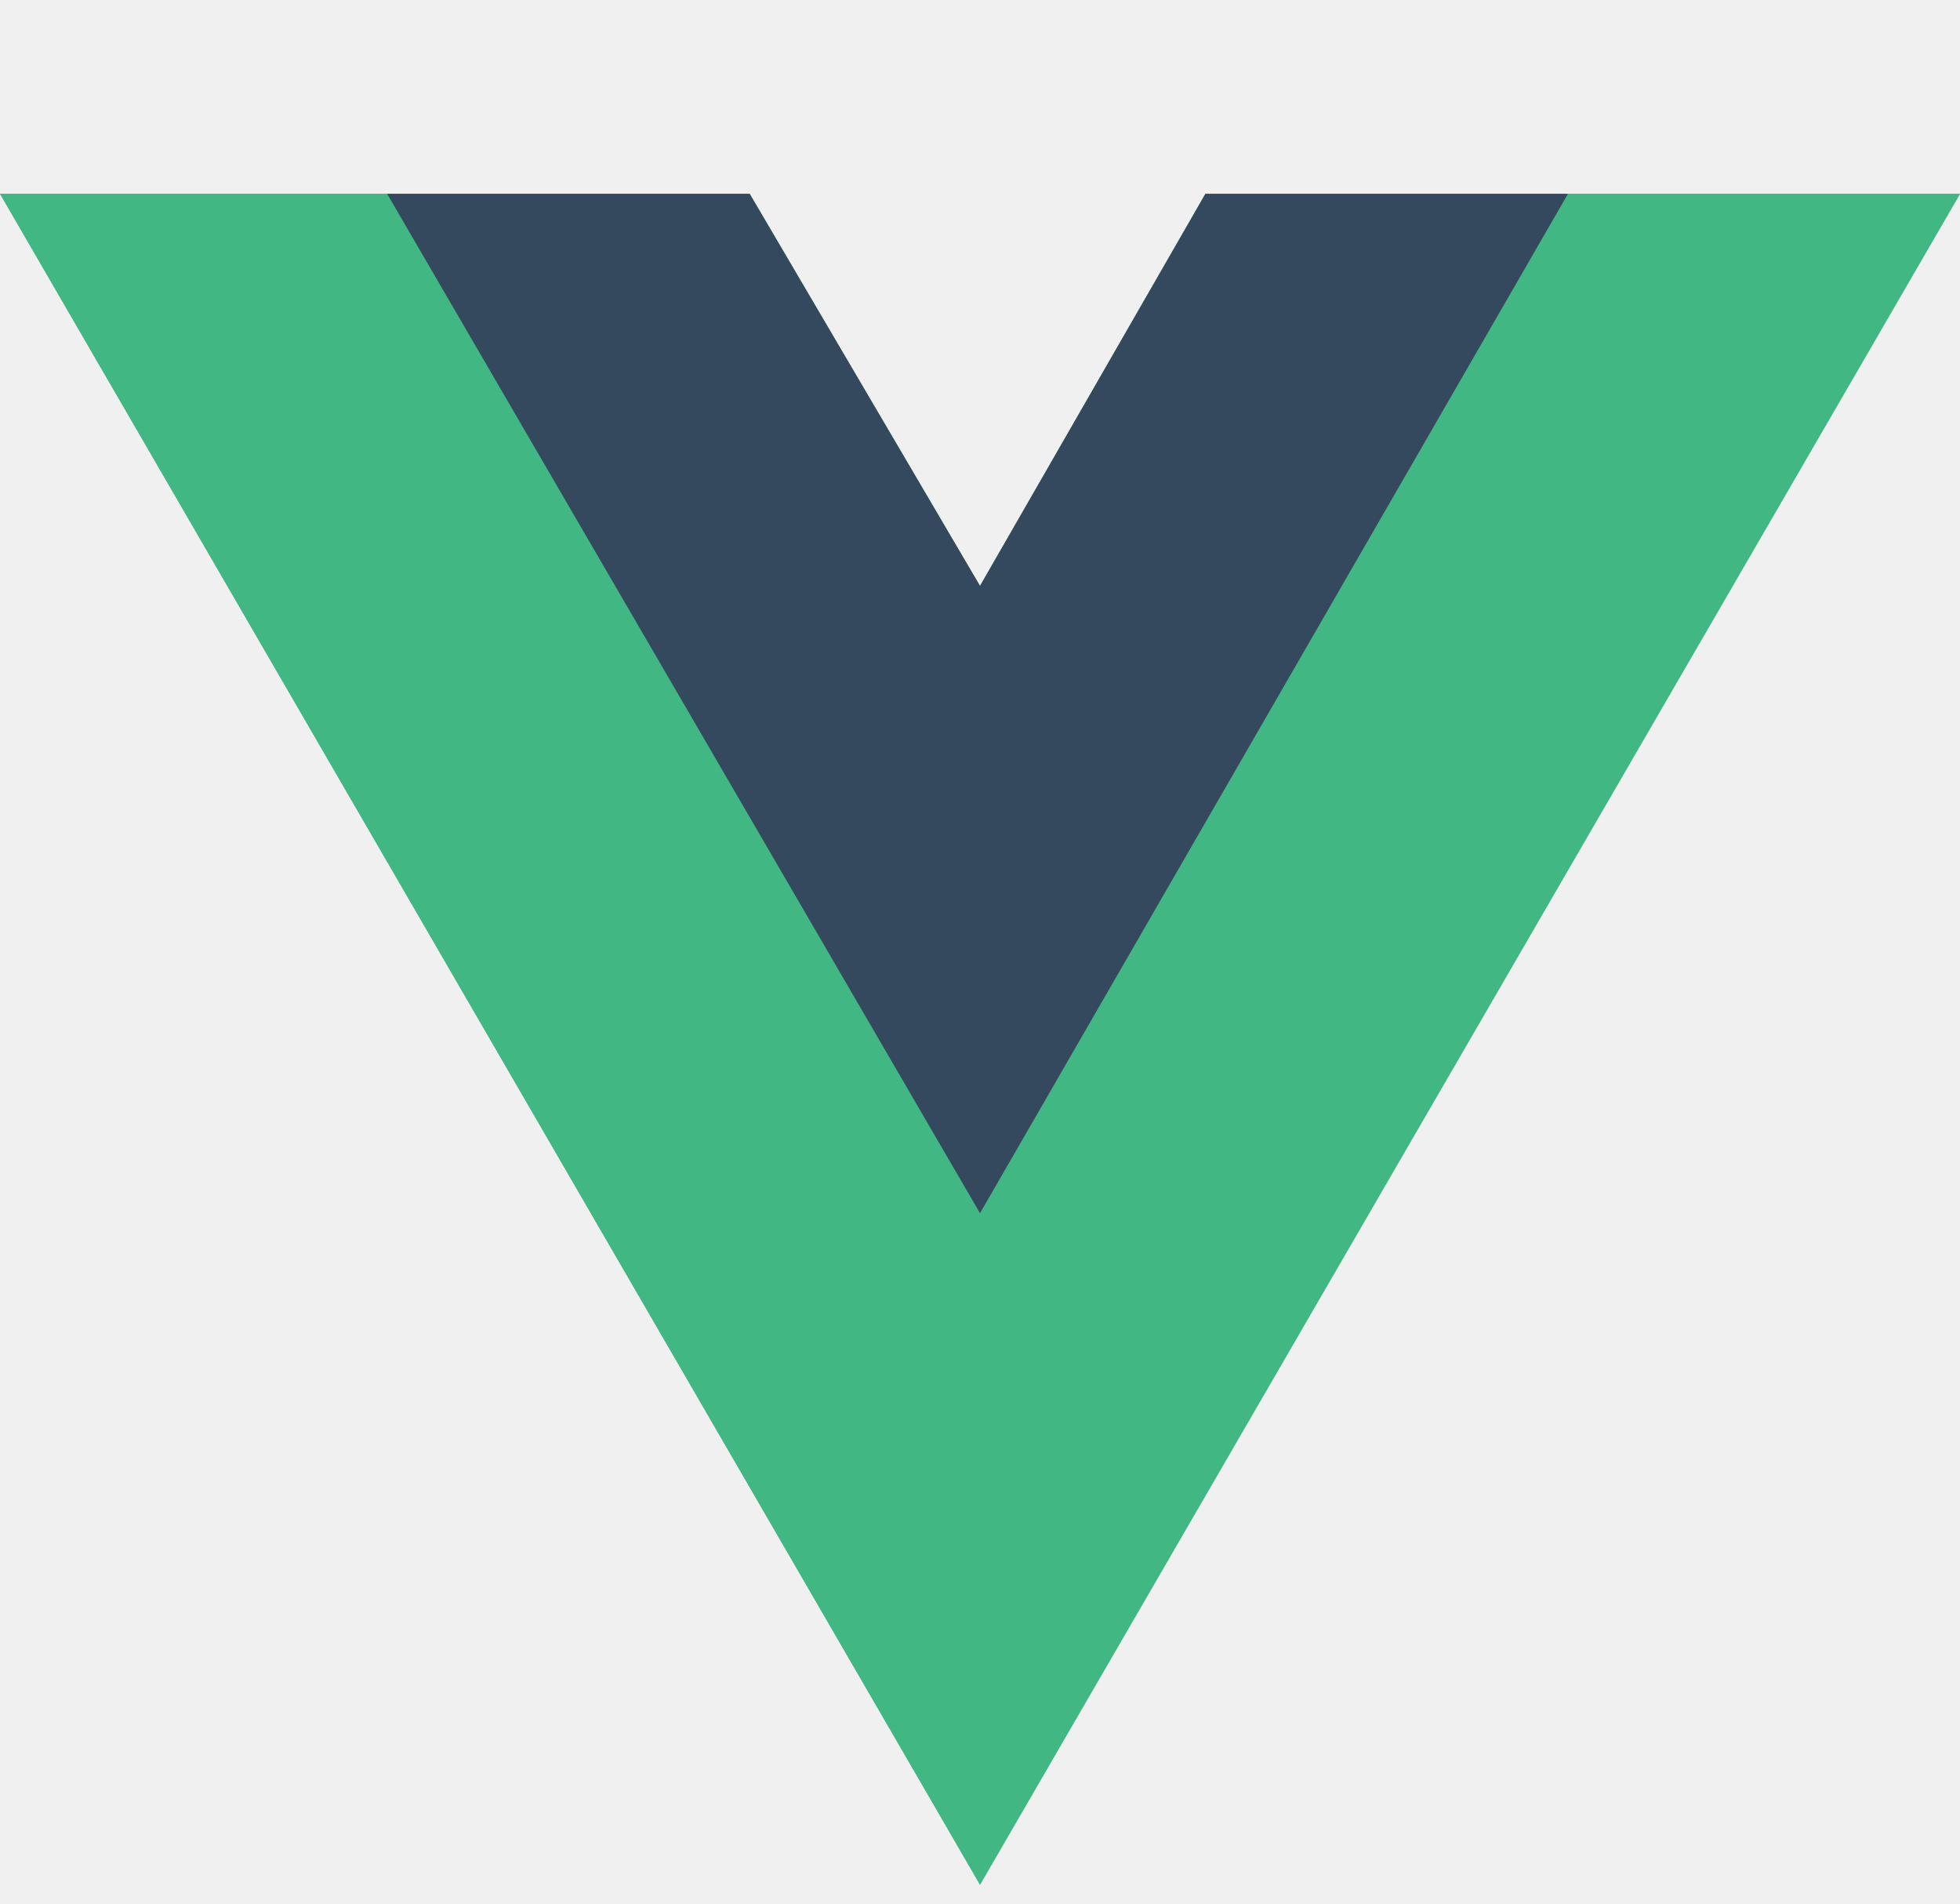
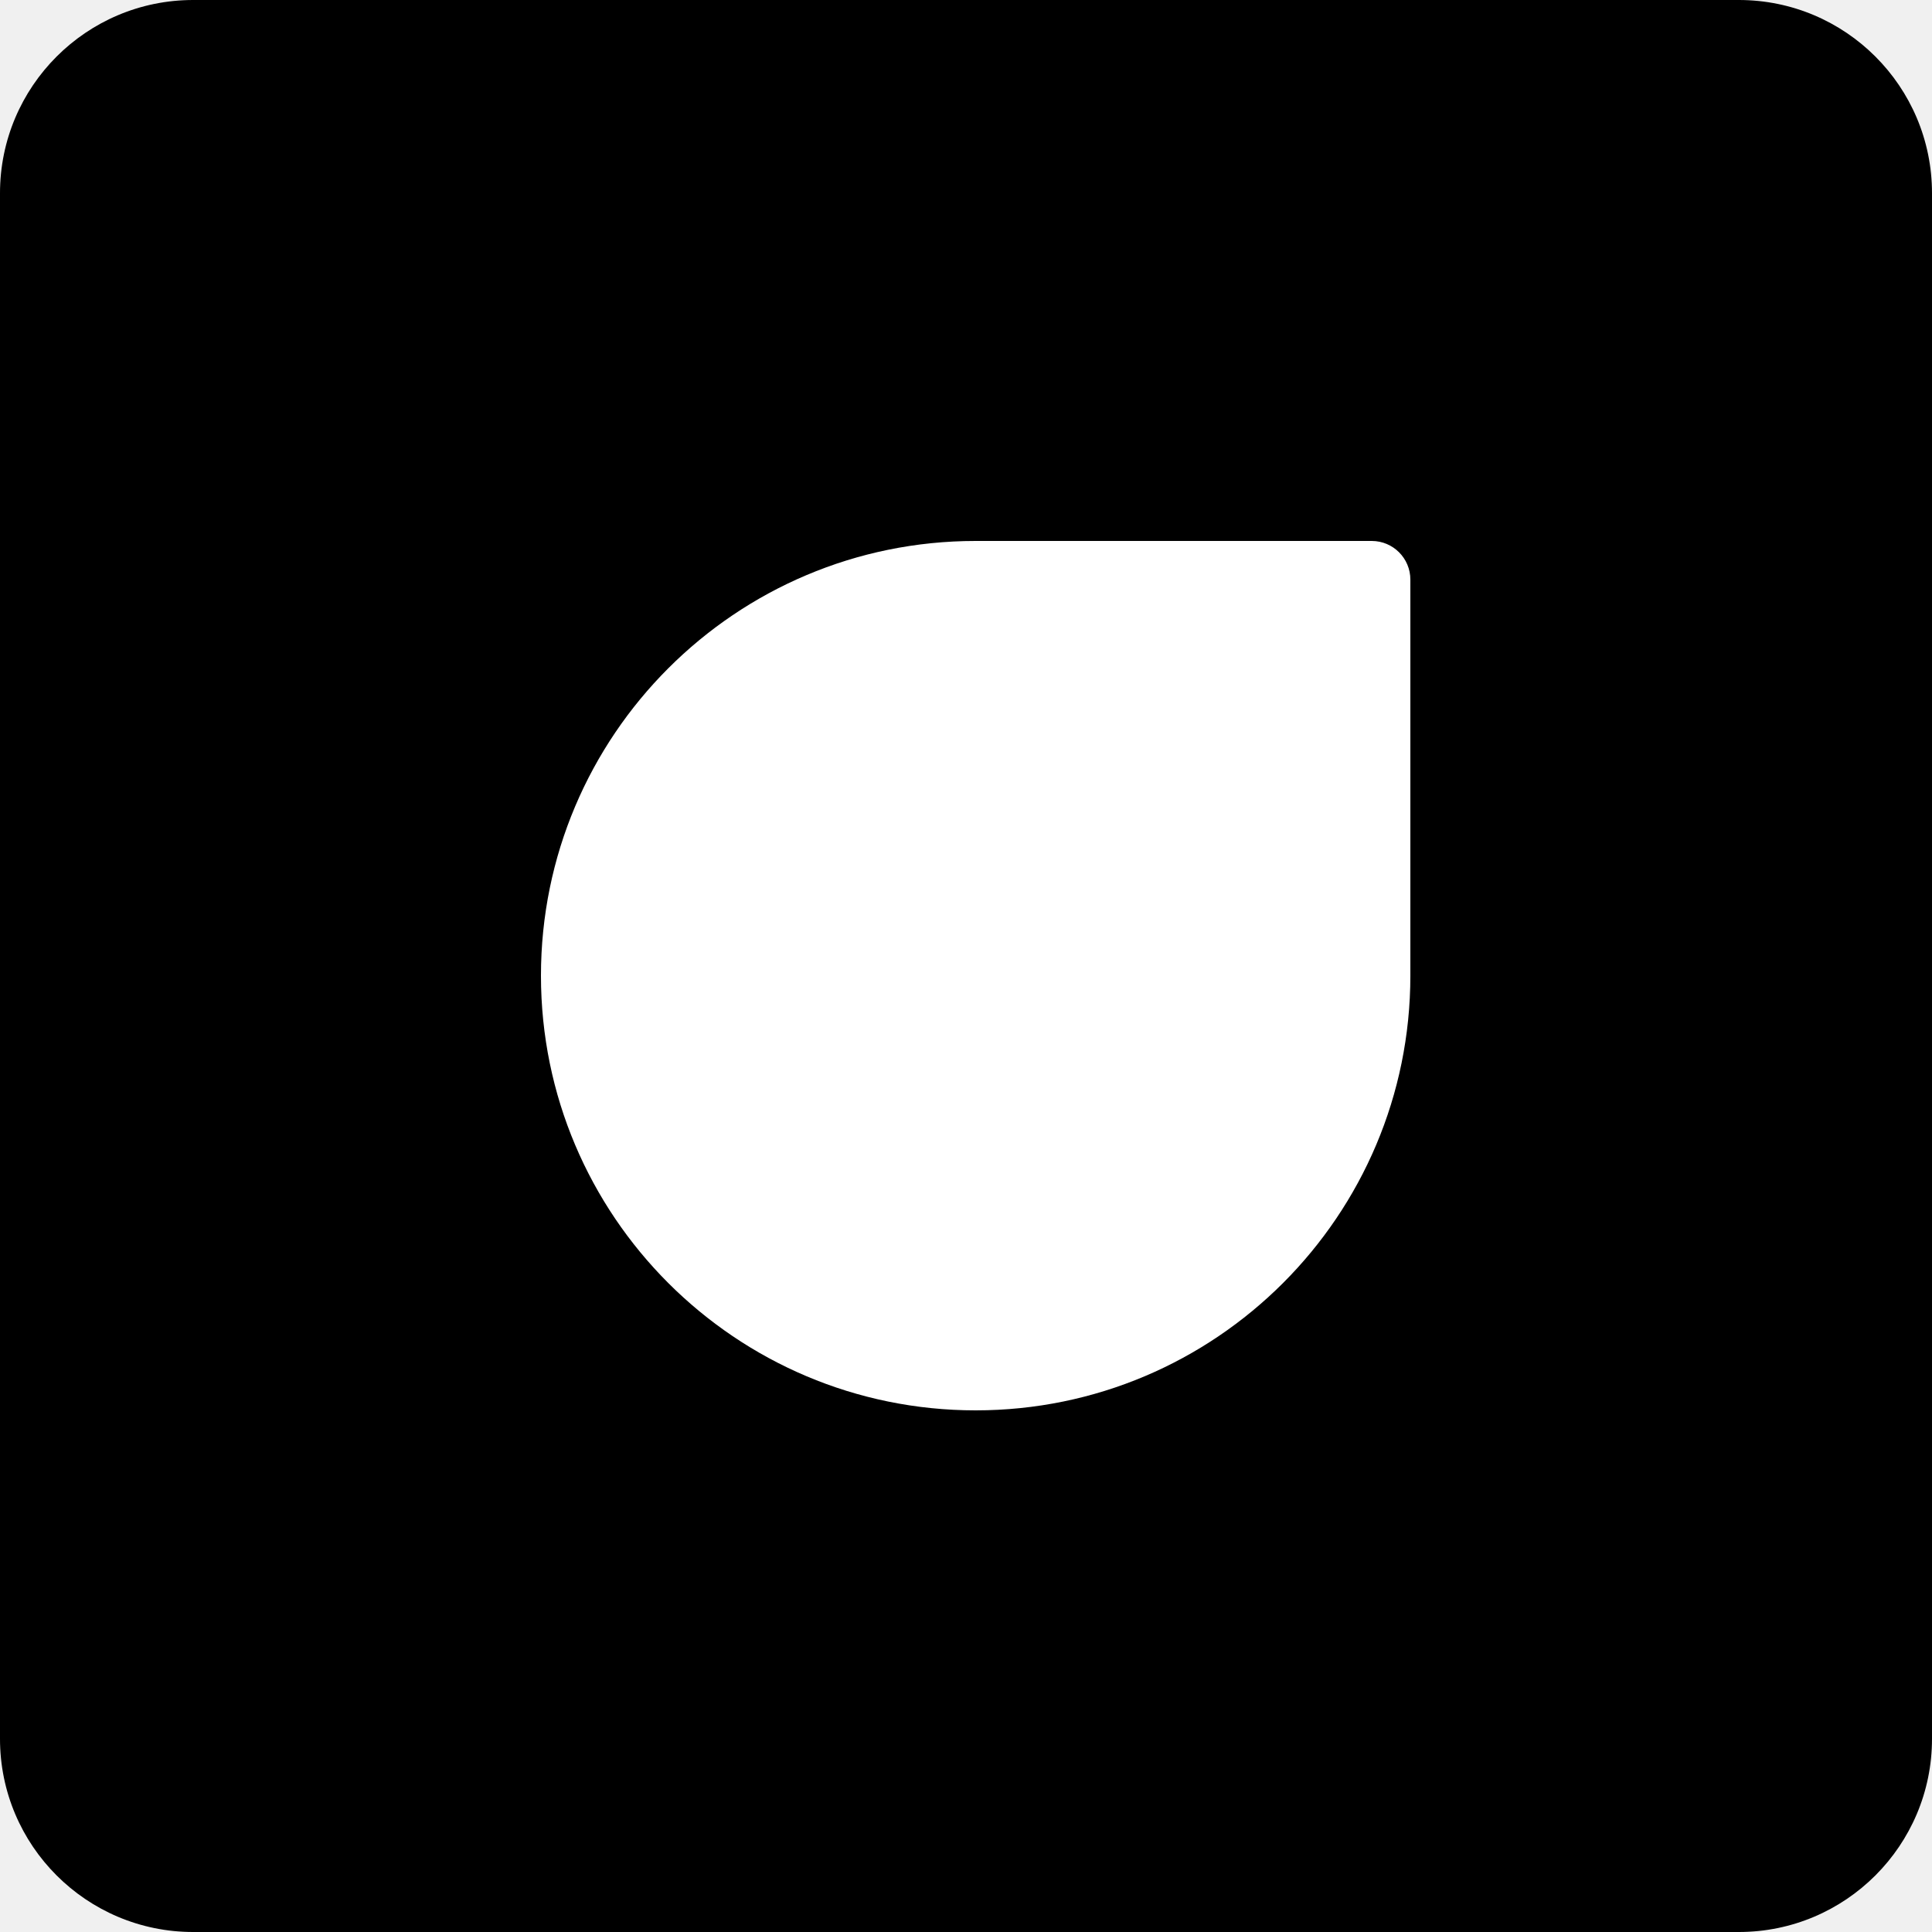
- <svg xmlns="http://www.w3.org/2000/svg" aria-hidden="true" role="img" class="iconify iconify--logos" width="37.07" height="36" preserveAspectRatio="xMidYMid meet" viewBox="0 0 256 198">
-   <path fill="#41B883" d="M204.8 0H256L128 220.8L0 0h97.92L128 51.2L157.44 0h47.36Z" />
-   <path fill="#41B883" d="m0 0l128 220.8L256 0h-51.2L128 132.48L50.56 0H0Z" />
-   <path fill="#35495E" d="M50.56 0L128 133.12L204.8 0h-47.36L128 51.2L97.92 0H50.56Z" />
+ <svg xmlns="http://www.w3.org/2000/svg" width="100" height="100" viewBox="0 0 100 100" fill="none">
+   <rect width="100" height="100" rx="10" fill="black" />
+   <path fill-rule="evenodd" clip-rule="evenodd" d="M50.5 73C62.926 73 73 62.926 73 50.5V30C73 28.895 72.105 28 71 28H50.5C38.074 28 28 38.074 28 50.5C28 62.926 38.074 73 50.5 73Z" fill="white" />
</svg>
